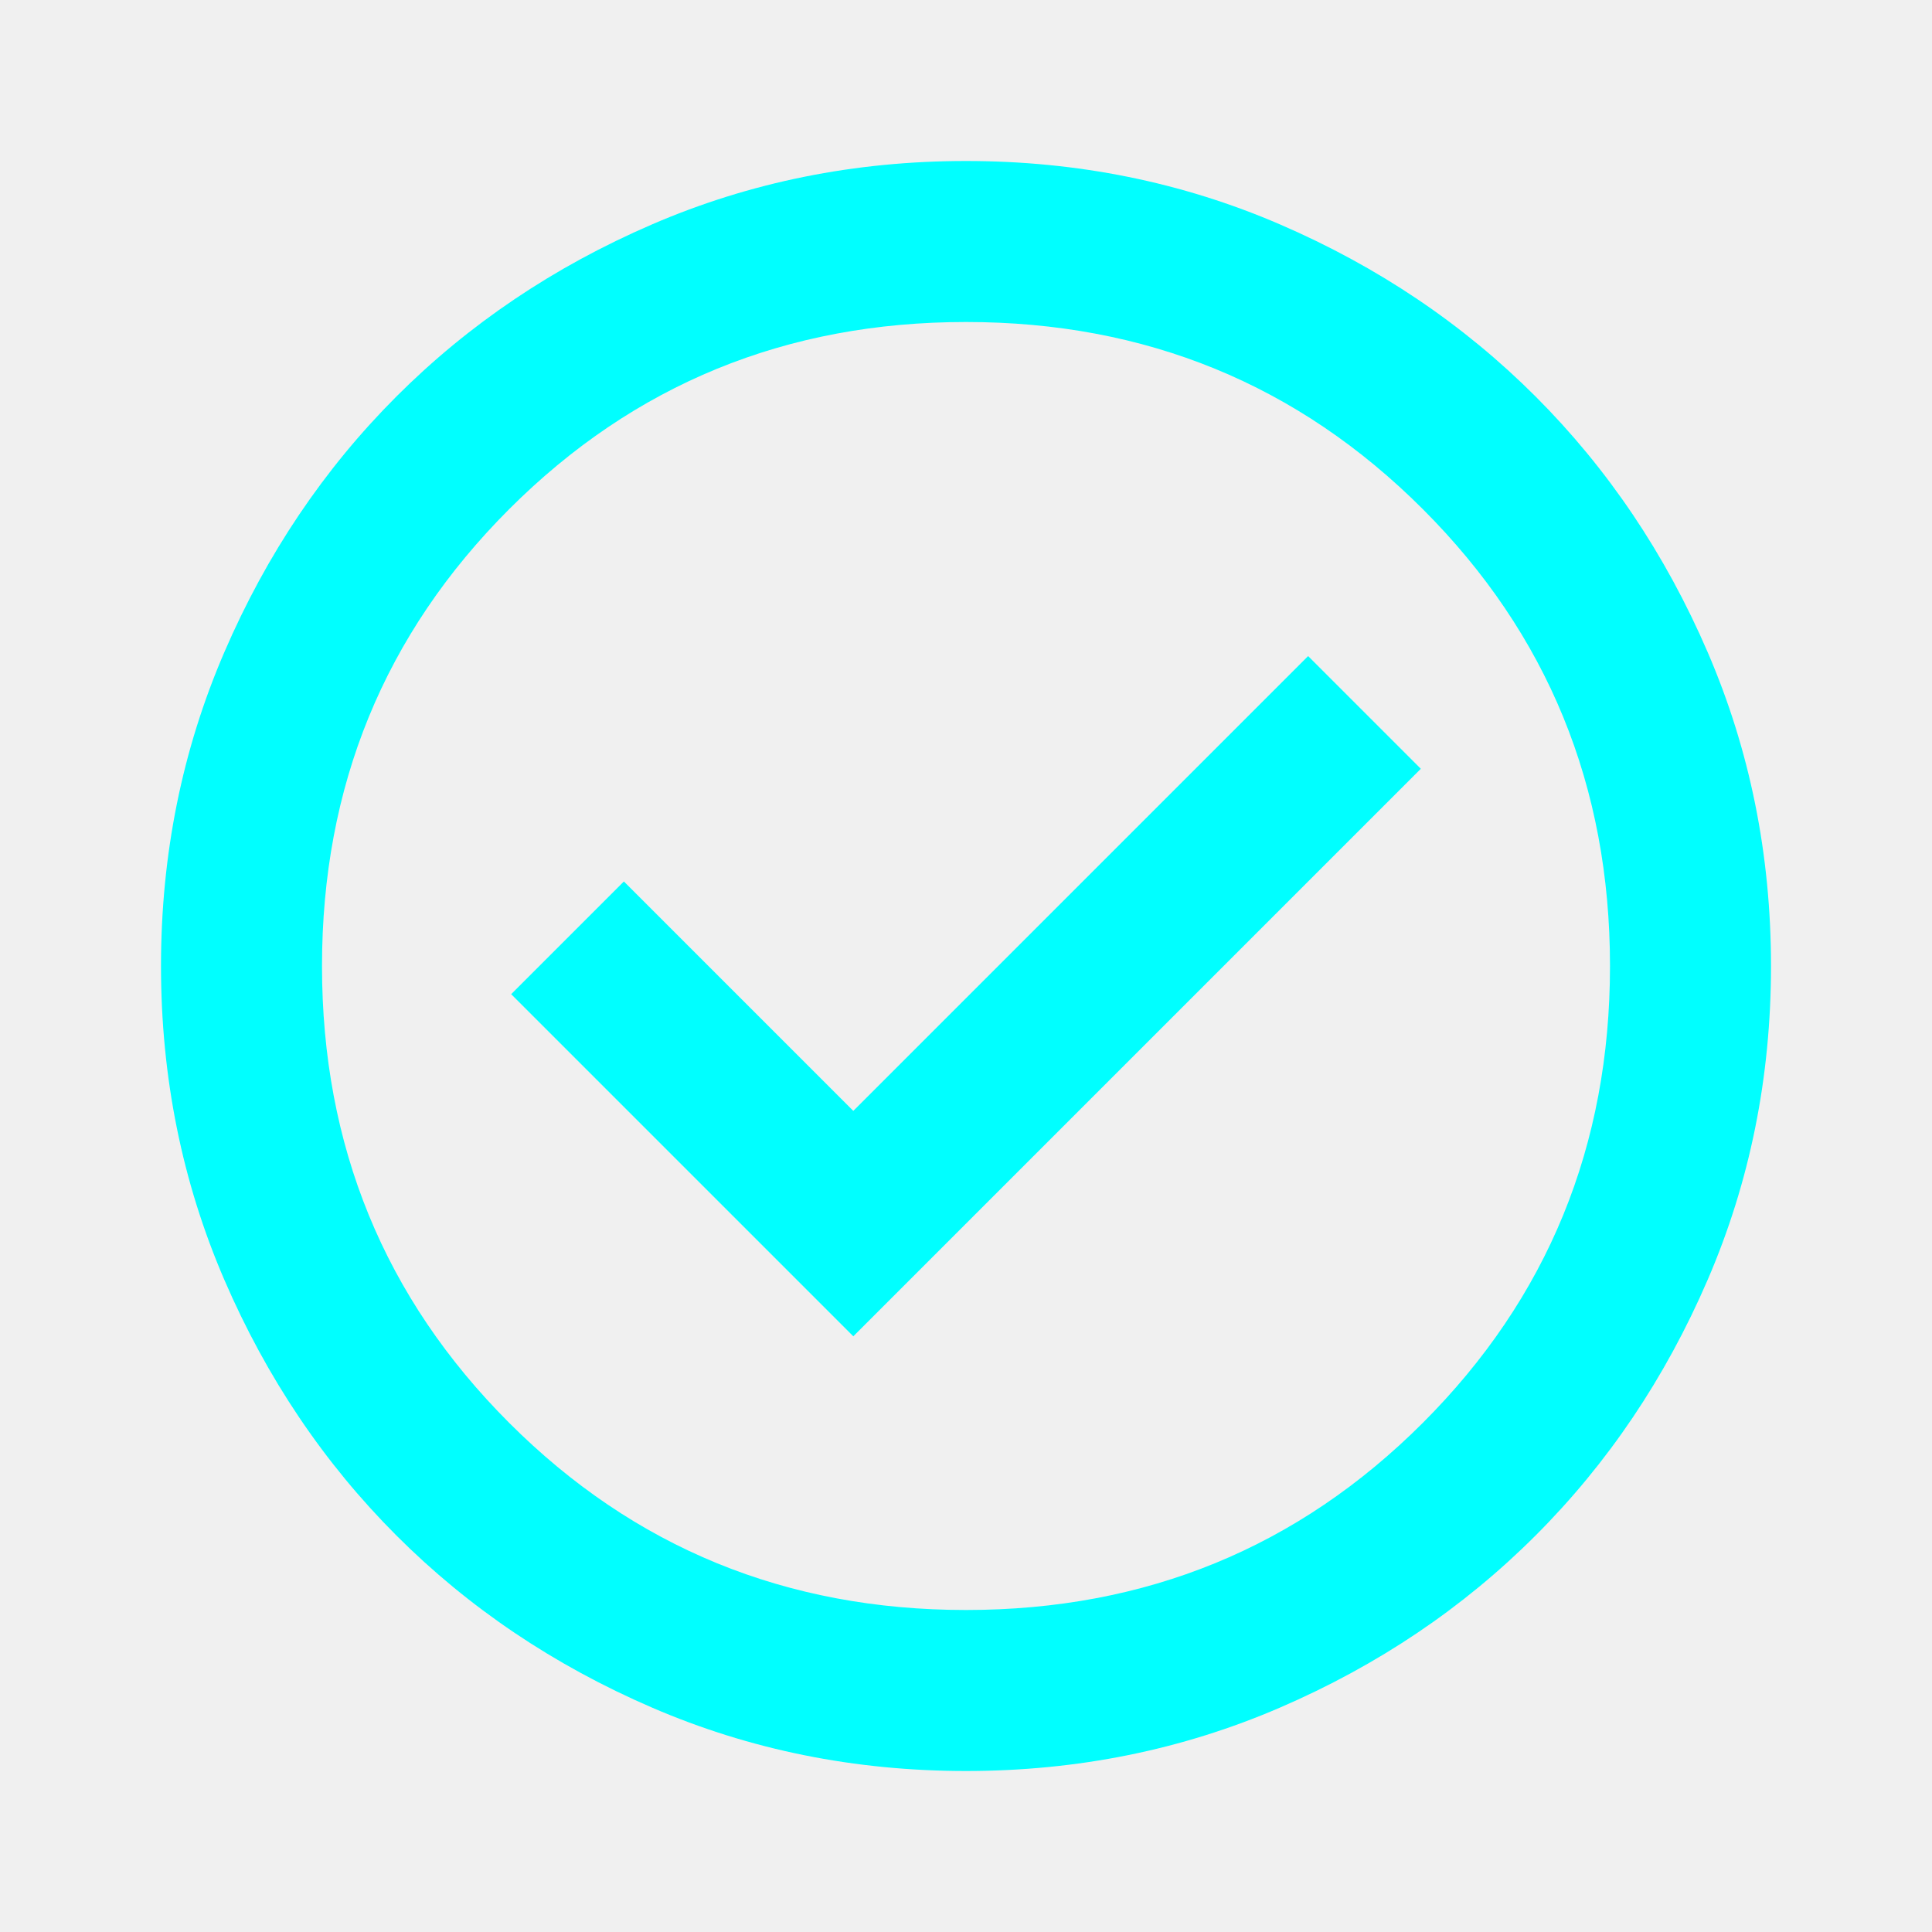
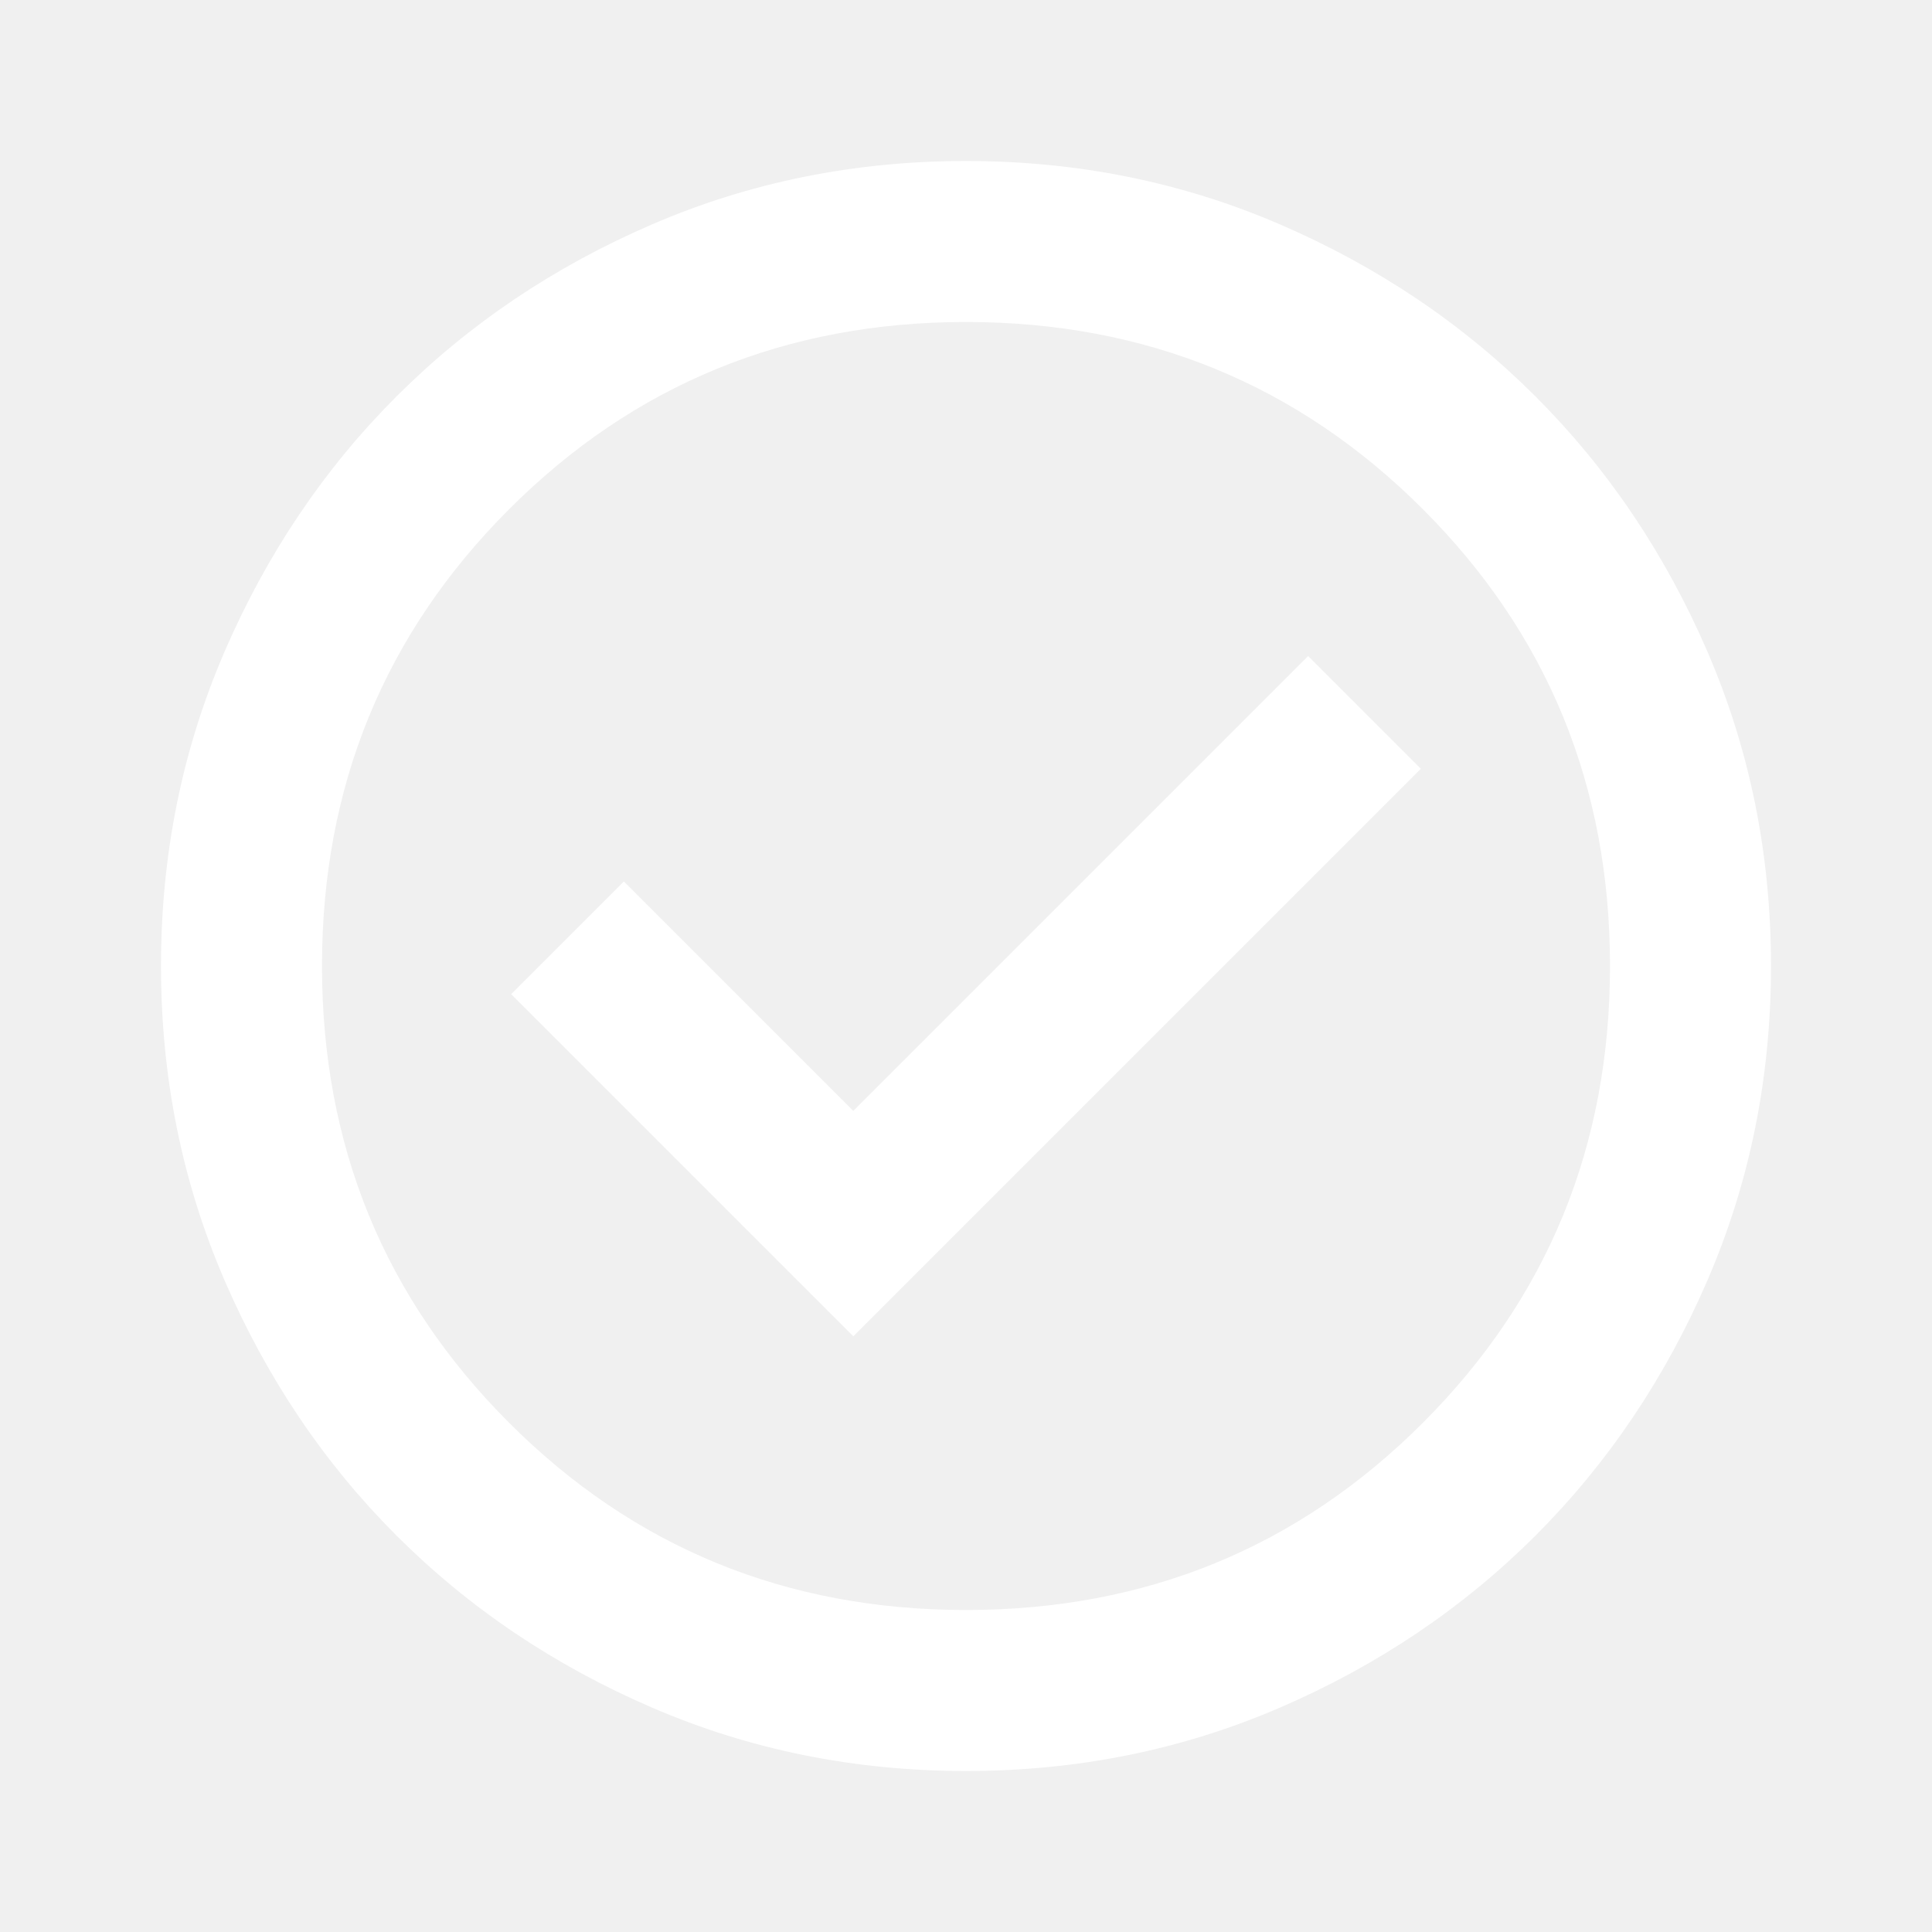
- <svg xmlns="http://www.w3.org/2000/svg" height="24px" viewBox="0 -960 960 960" width="24px" fill="#00ffff">
+ <svg xmlns="http://www.w3.org/2000/svg" height="24px" viewBox="0 -960 960 960" width="24px" fill="#ffffff">
  <path d="m424-296 282-282-56-56-226 226-114-114-56 56 170 170Zm56 216q-83 0-156-31.5T197-197q-54-54-85.5-127T80-480q0-83 31.5-156T197-763q54-54 127-85.5T480-880q83 0 156 31.5T763-763q54 54 85.5 127T880-480q0 83-31.5 156T763-197q-54 54-127 85.5T480-80Zm0-80q134 0 227-93t93-227q0-134-93-227t-227-93q-134 0-227 93t-93 227q0 134 93 227t227 93Zm0-320Z" />
</svg>
